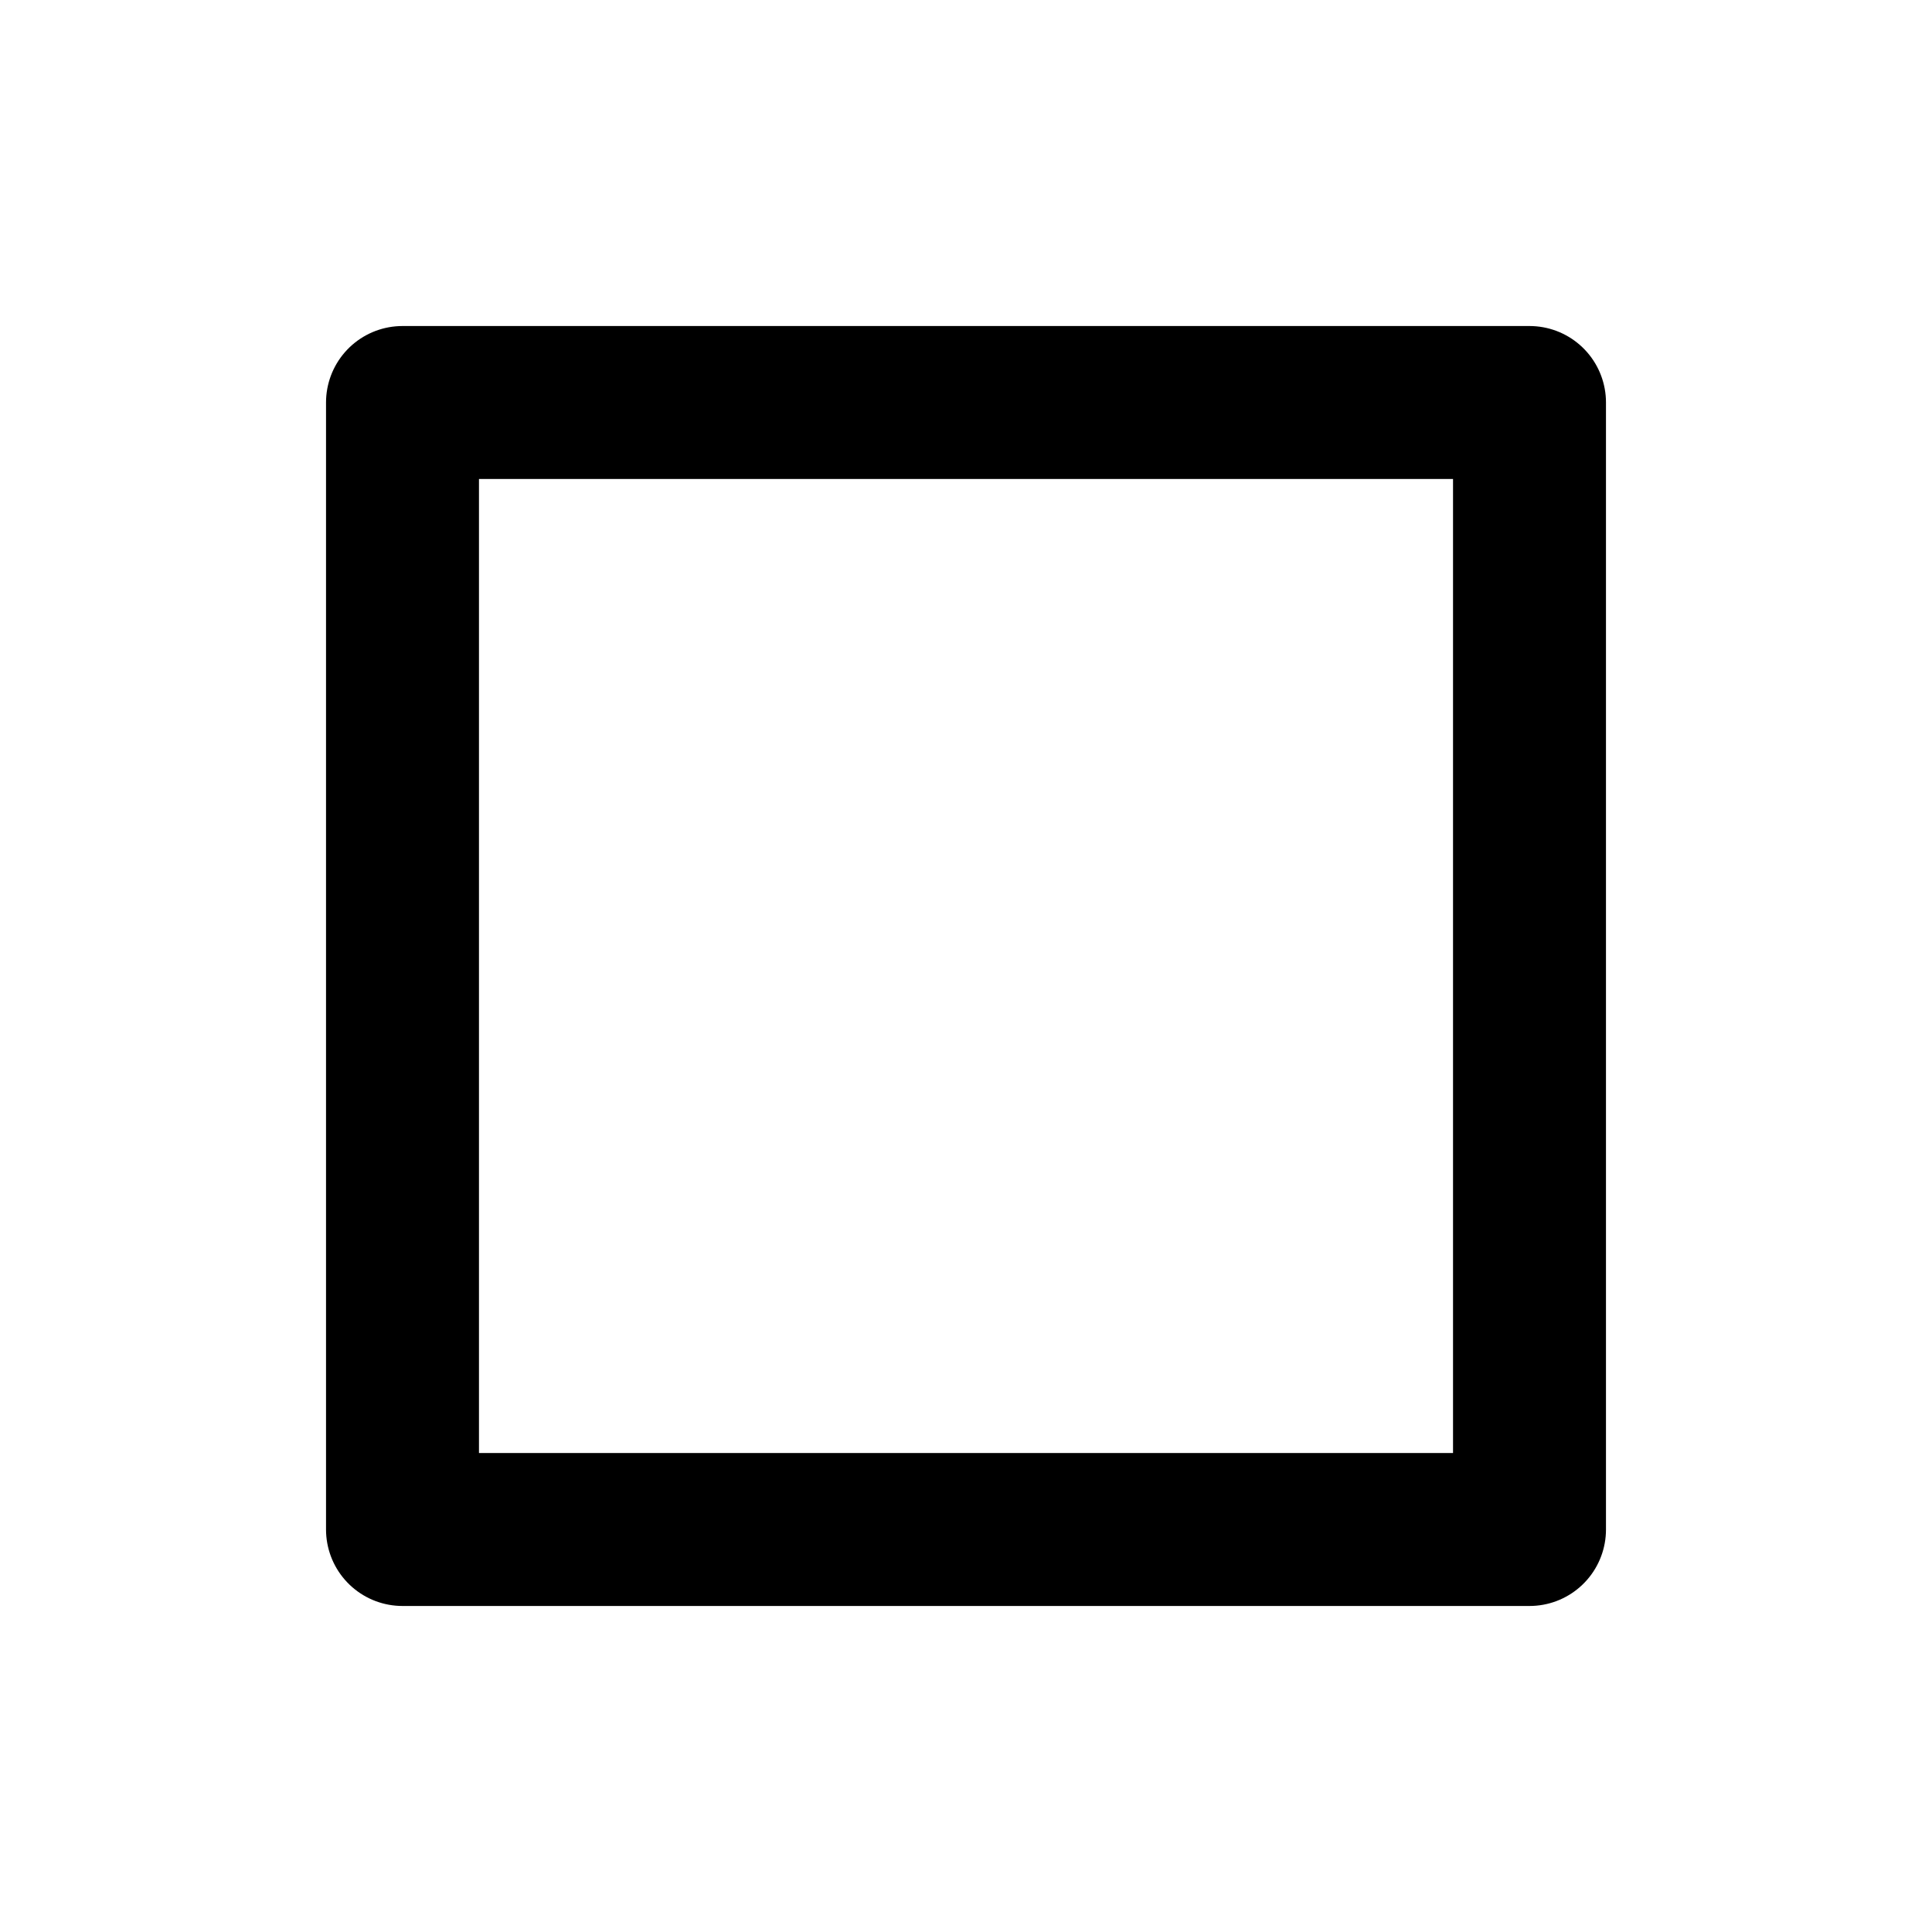
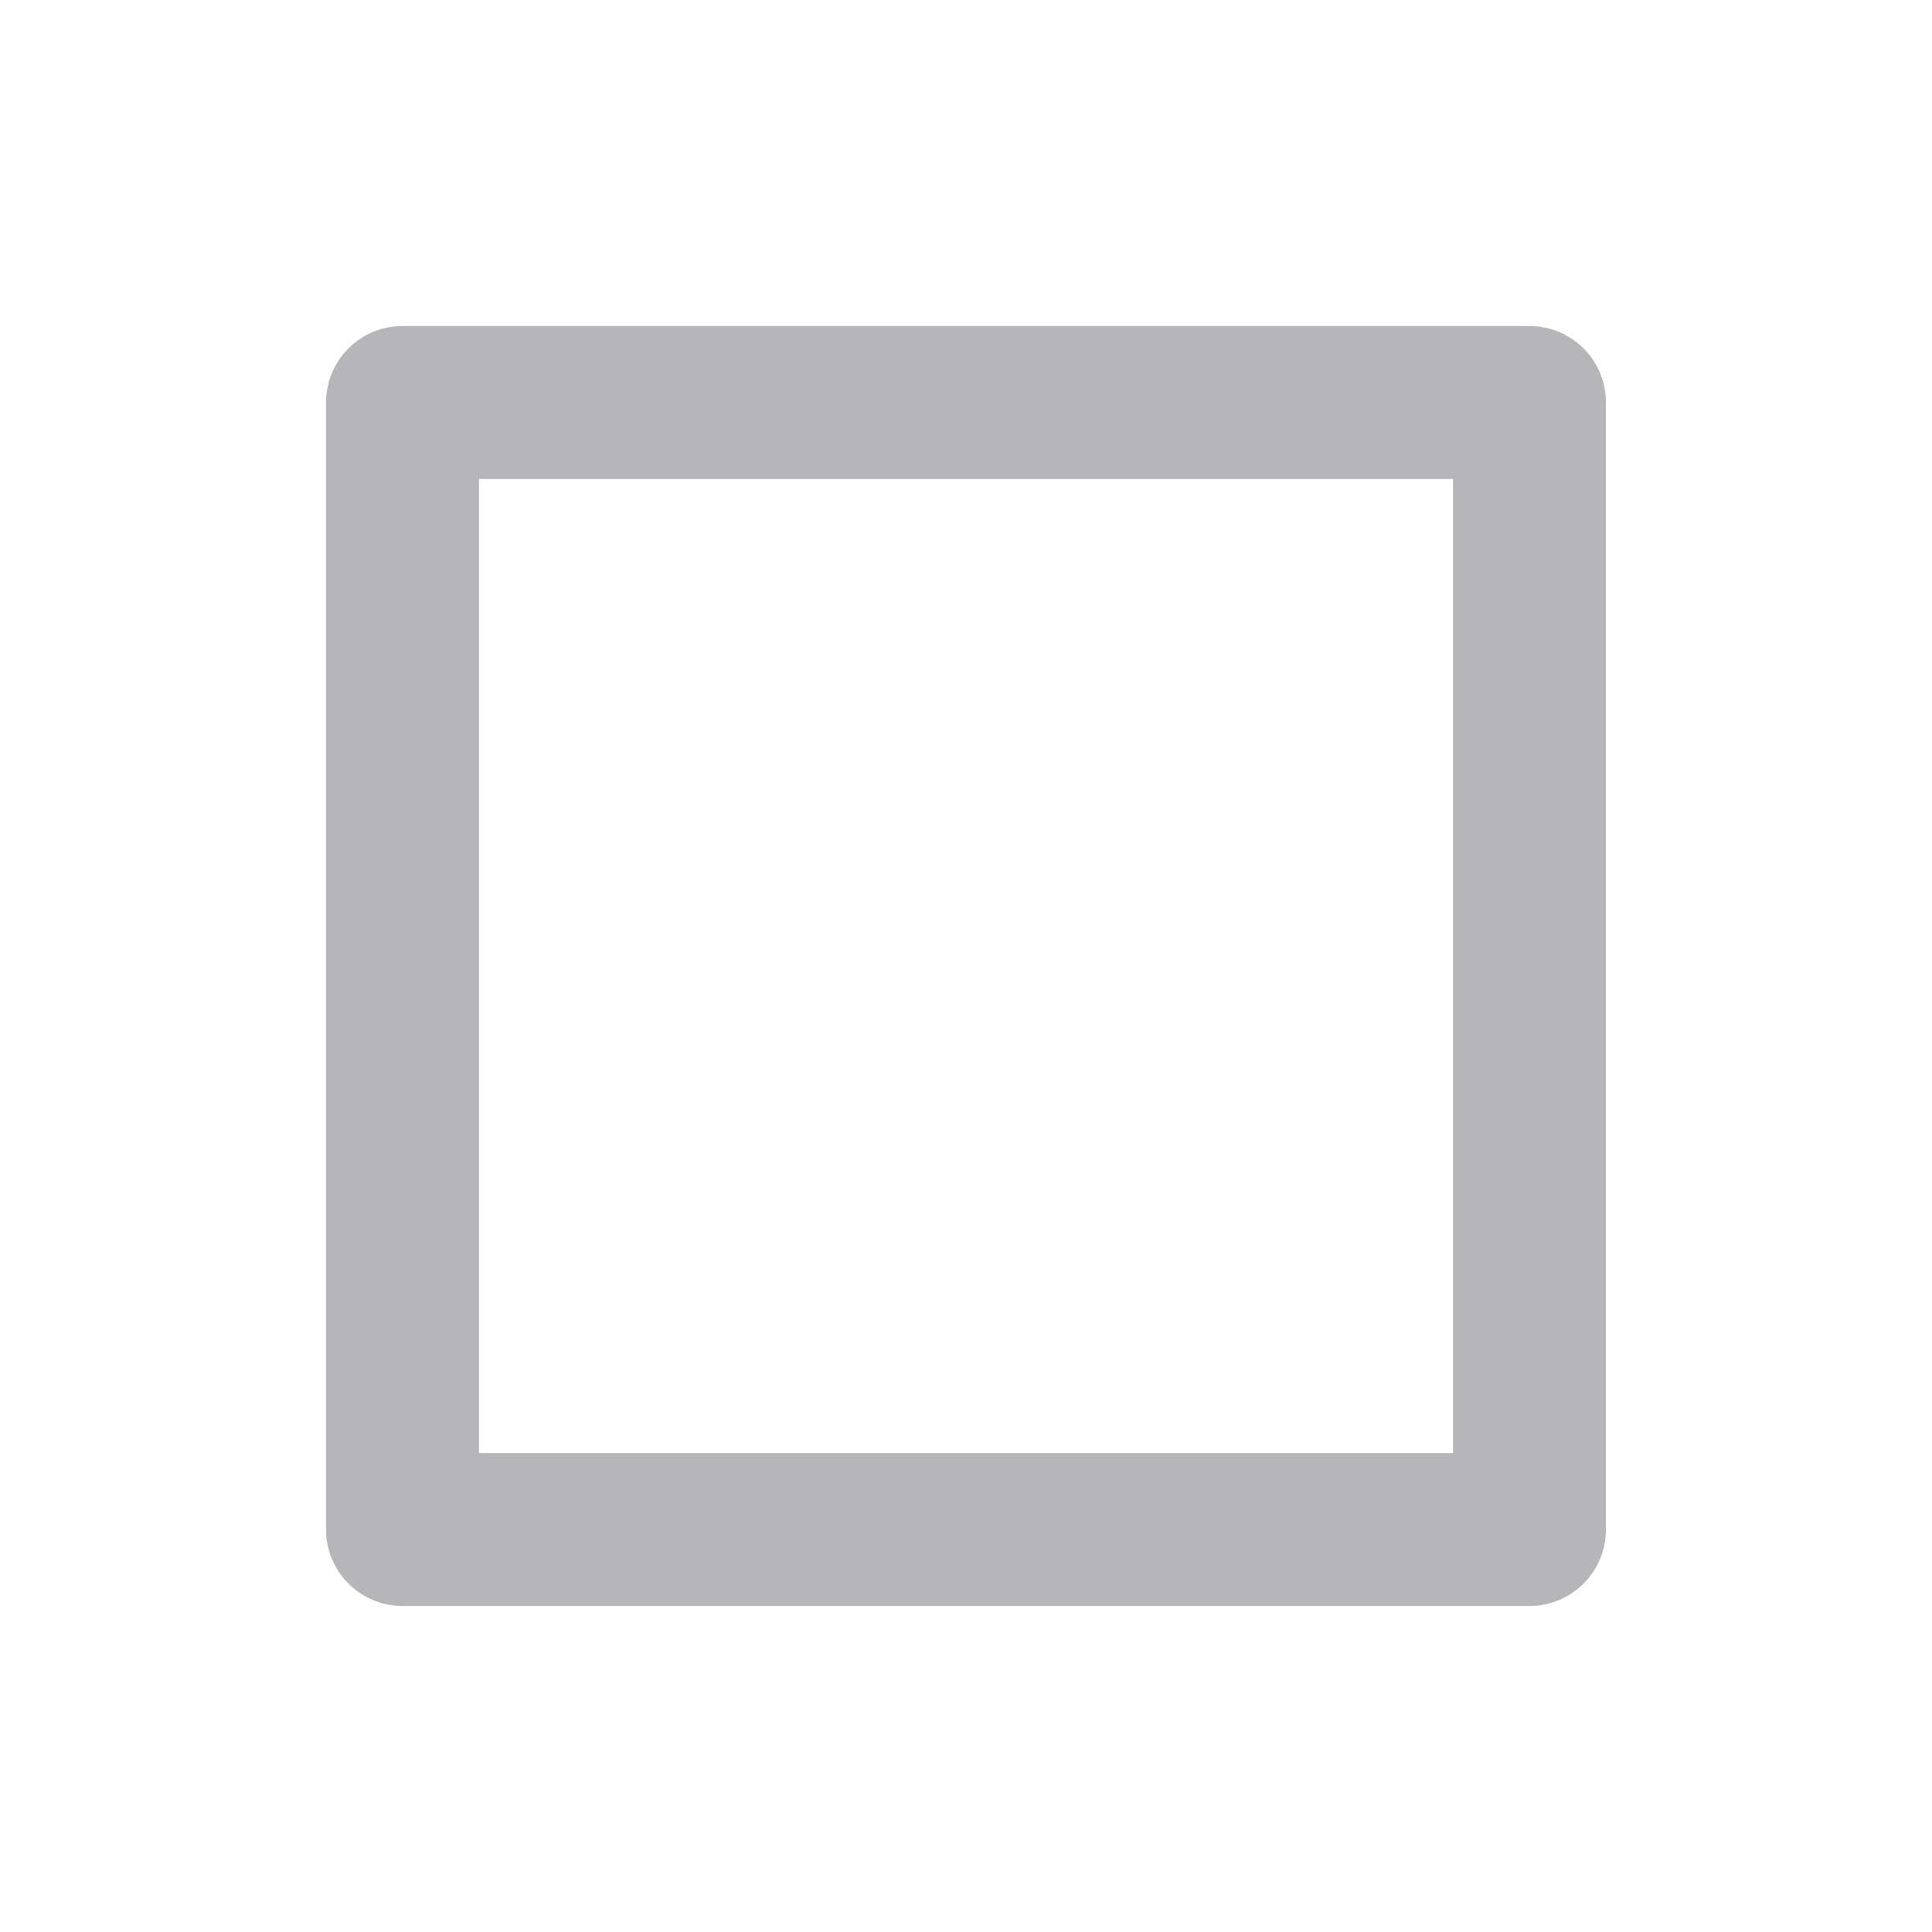
- <svg xmlns="http://www.w3.org/2000/svg" viewBox="0 0 24 24" fill="none" stroke="#000000" stroke-width="1.9" stroke-linecap="round" stroke-linejoin="round">
+ <svg xmlns="http://www.w3.org/2000/svg" viewBox="0 0 24 24" fill="none" stroke="#B4B6B9" stroke-width="1.9" stroke-linecap="round" stroke-linejoin="round">
  <rect x="5" y="5" width="14" height="14" />
</svg>
